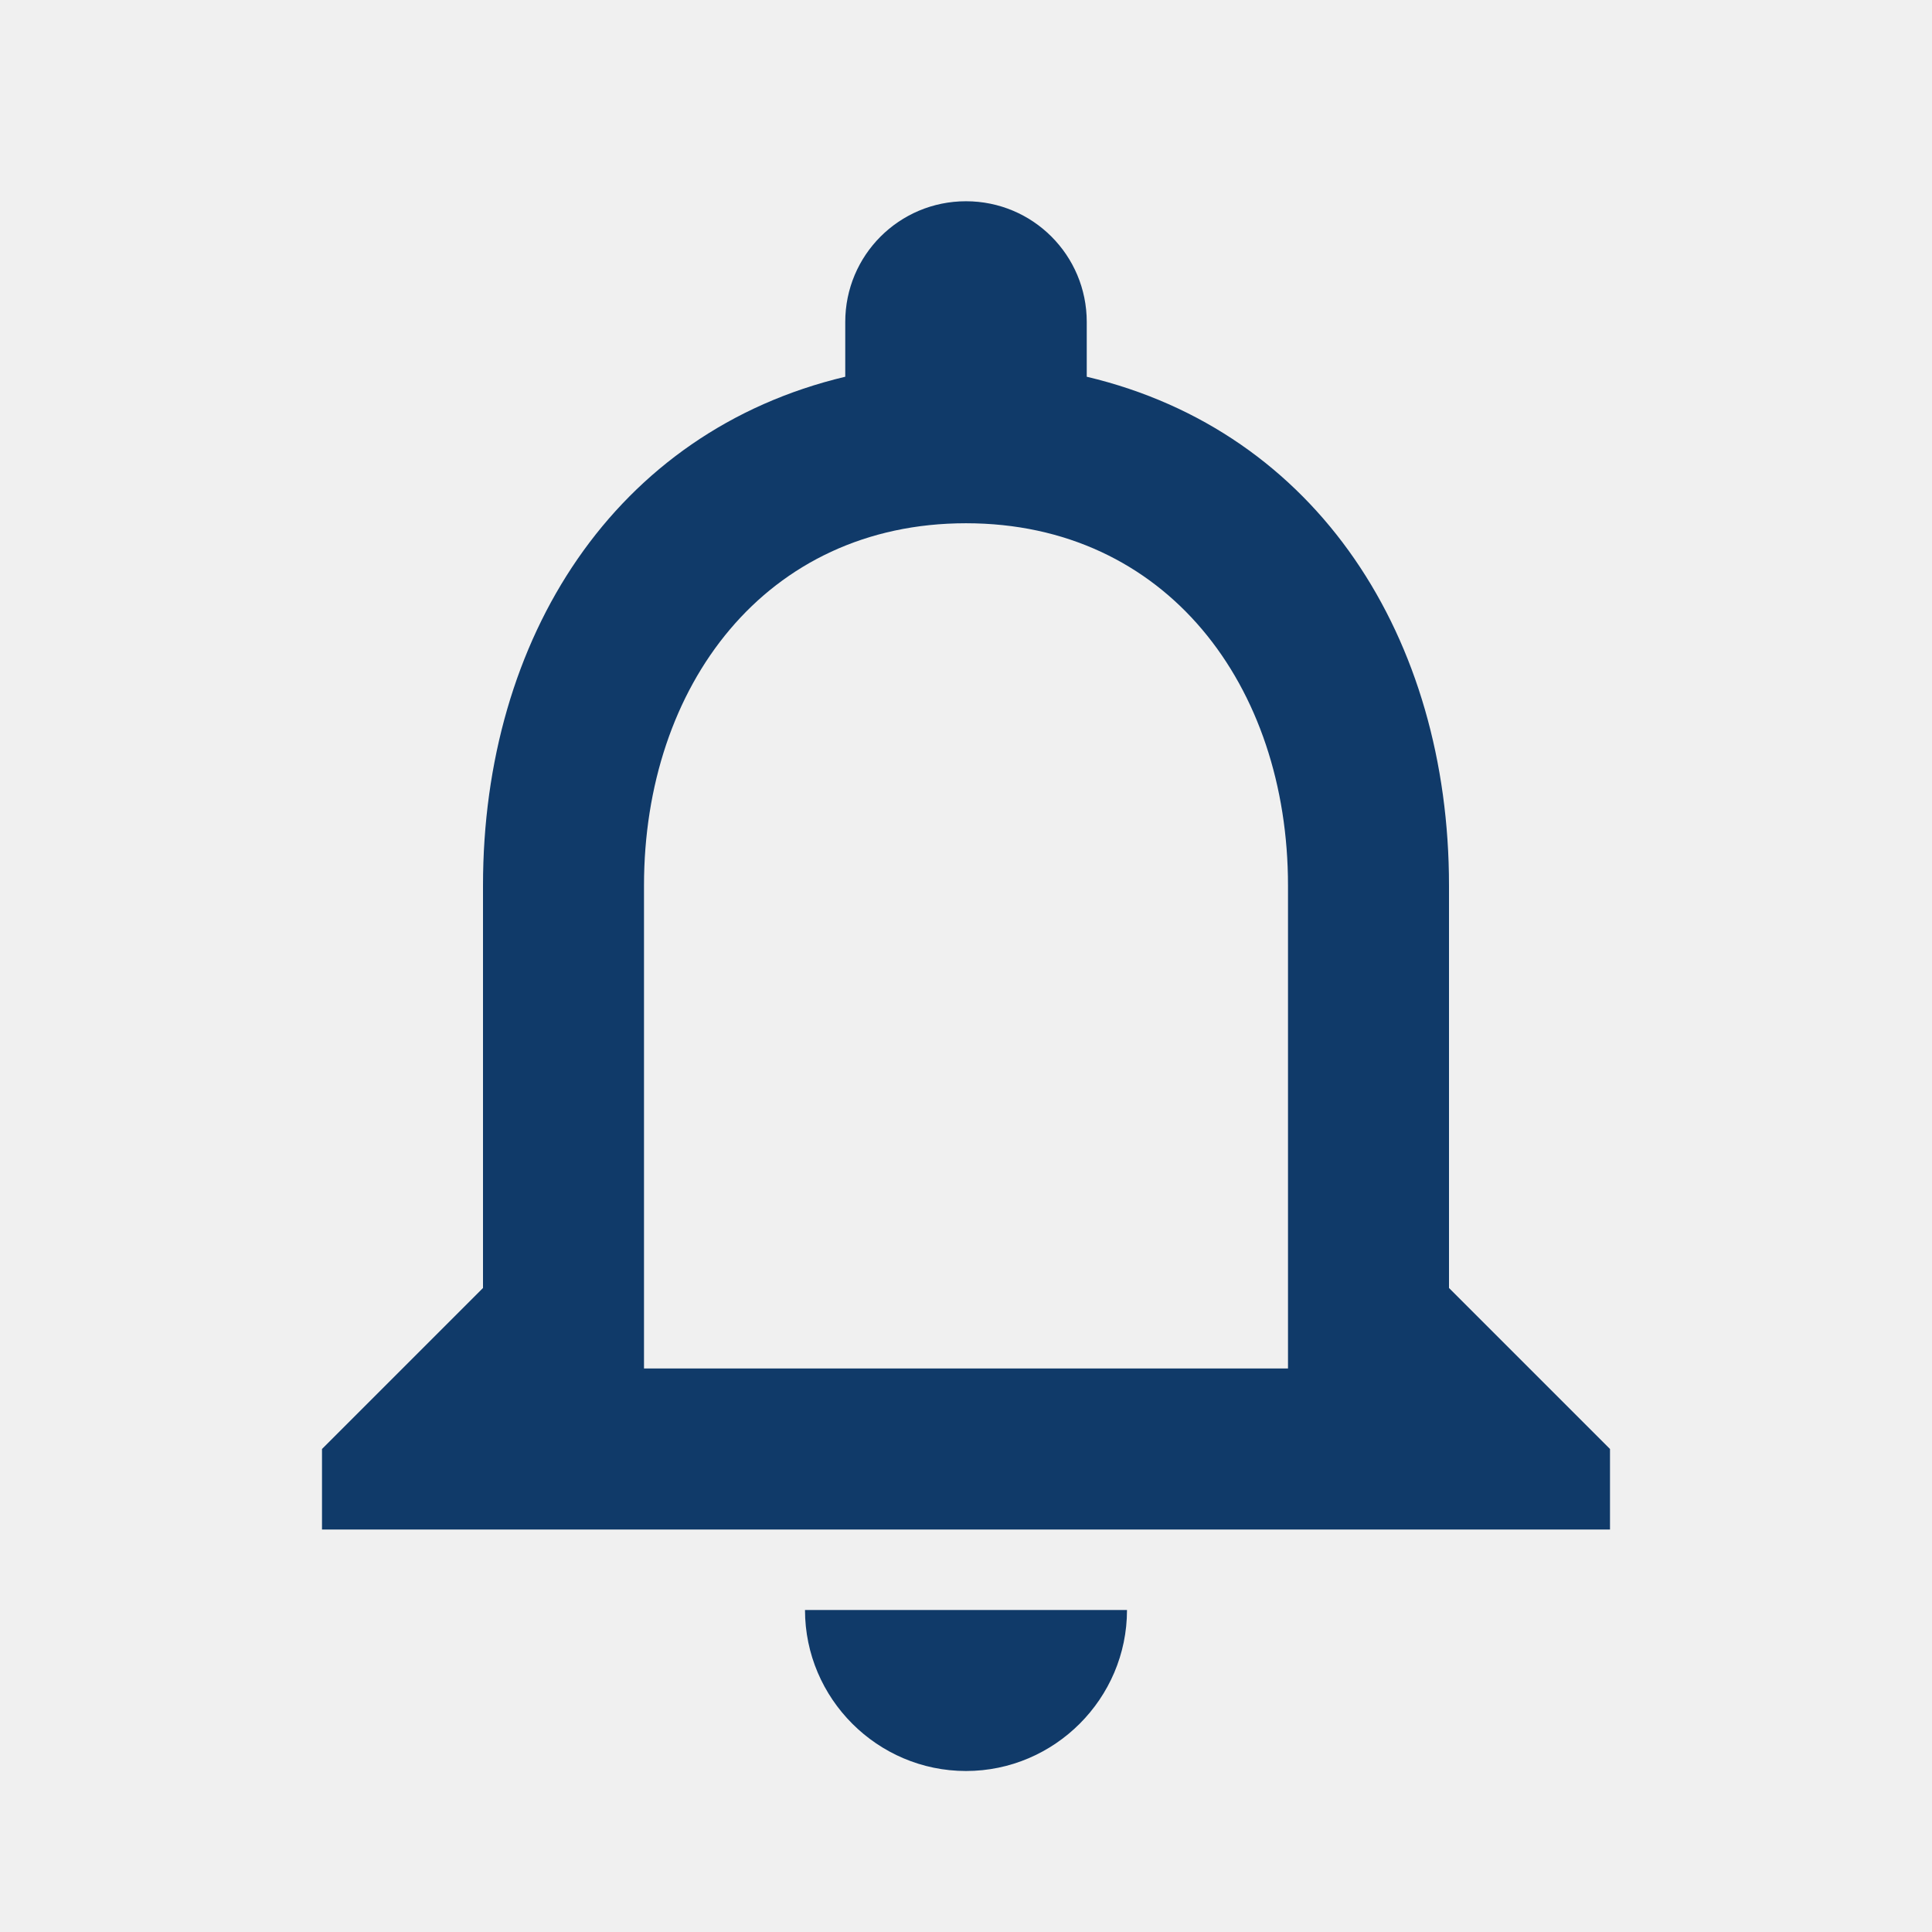
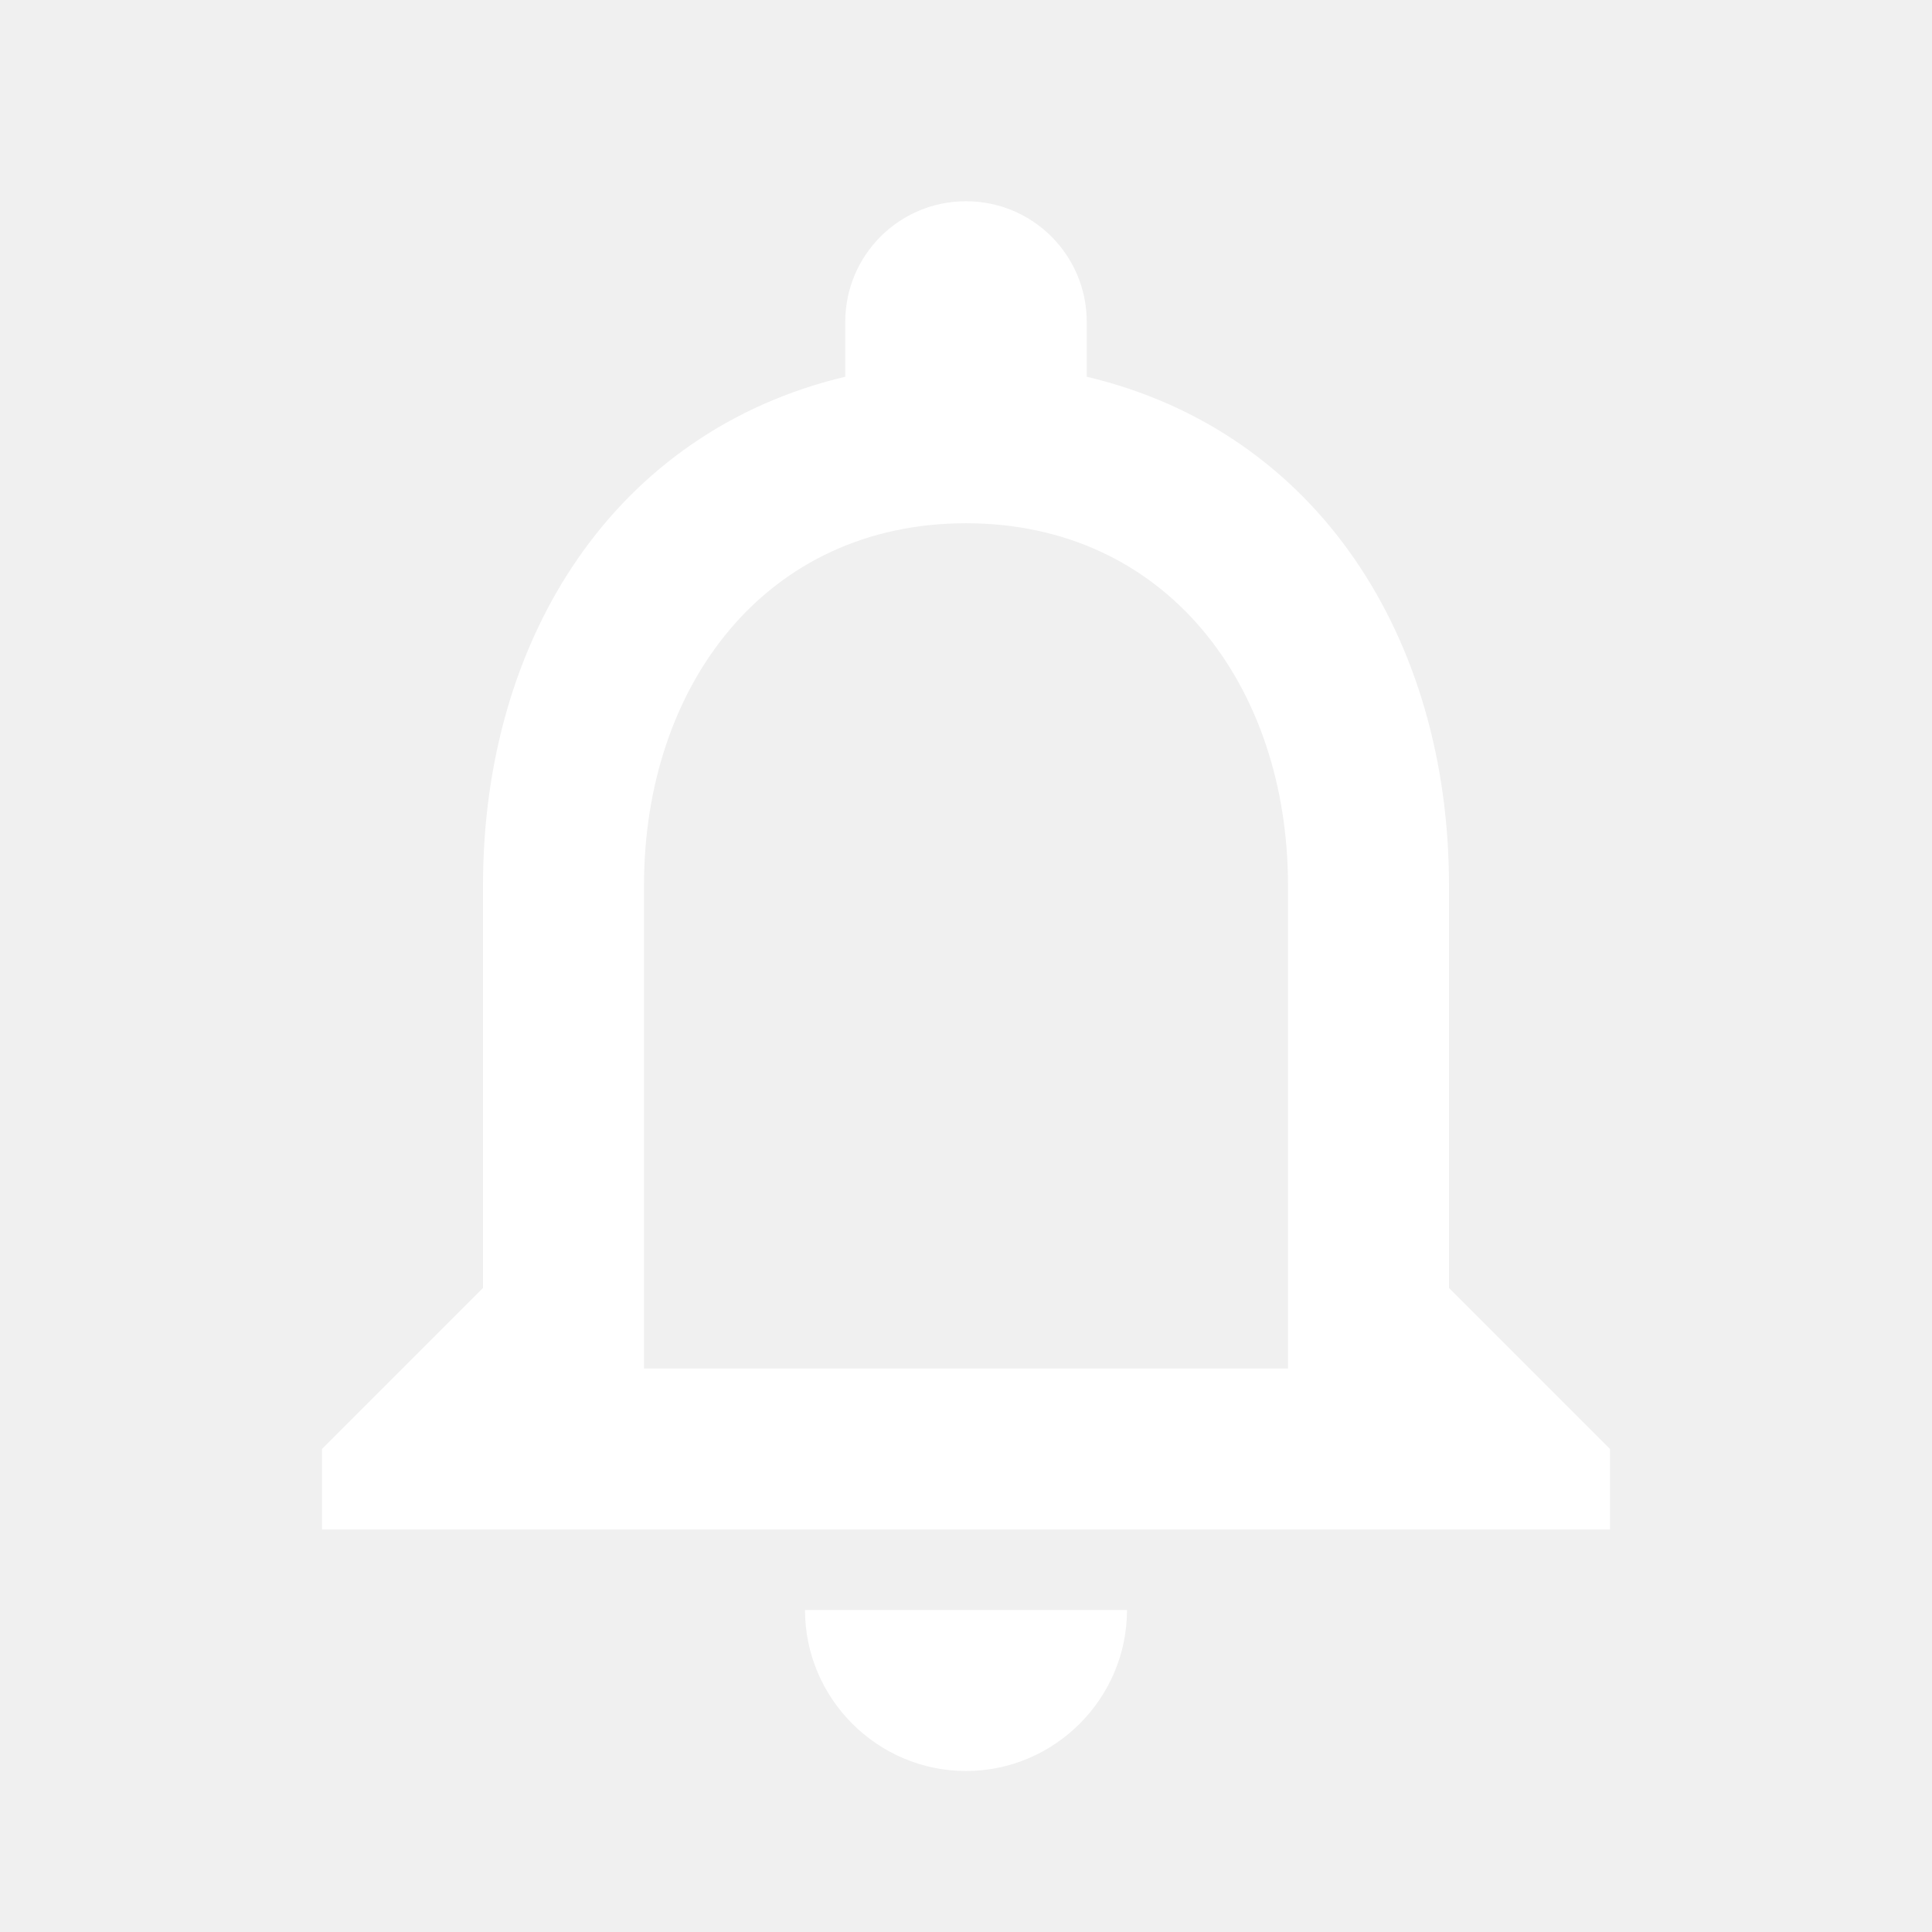
<svg xmlns="http://www.w3.org/2000/svg" width="24" height="24" viewBox="0 0 24 24" fill="none">
  <g clip-path="url(#clip0_24_2860)">
-     <path d="M12 22C13.1 22 14 21.1 14 20H10C10 21.1 10.9 22 12 22ZM18 16V11C18 7.93 16.37 5.36 13.5 4.68V4C13.5 3.17 12.83 2.5 12 2.5C11.17 2.5 10.5 3.17 10.5 4V4.68C7.64 5.36 6 7.92 6 11V16L4 18V19H20V18L18 16ZM16 17H8V11C8 8.52 9.51 6.5 12 6.5C14.49 6.5 16 8.52 16 11V17Z" fill="#103A69" />
+     <path d="M12 22C13.1 22 14 21.1 14 20H10C10 21.1 10.9 22 12 22ZM18 16V11C18 7.93 16.37 5.36 13.5 4.68V4C13.5 3.17 12.83 2.5 12 2.5C11.17 2.5 10.5 3.17 10.5 4V4.68C7.64 5.36 6 7.92 6 11V16L4 18V19H20V18L18 16ZM16 17H8V11C8 8.52 9.51 6.5 12 6.5C14.49 6.5 16 8.52 16 11V17Z" fill="#FFFFFF" />
  </g>
  <defs>
    <clipPath id="clip0_24_2860">
      <rect width="24" height="24" fill="white" />
    </clipPath>
  </defs>
</svg>
